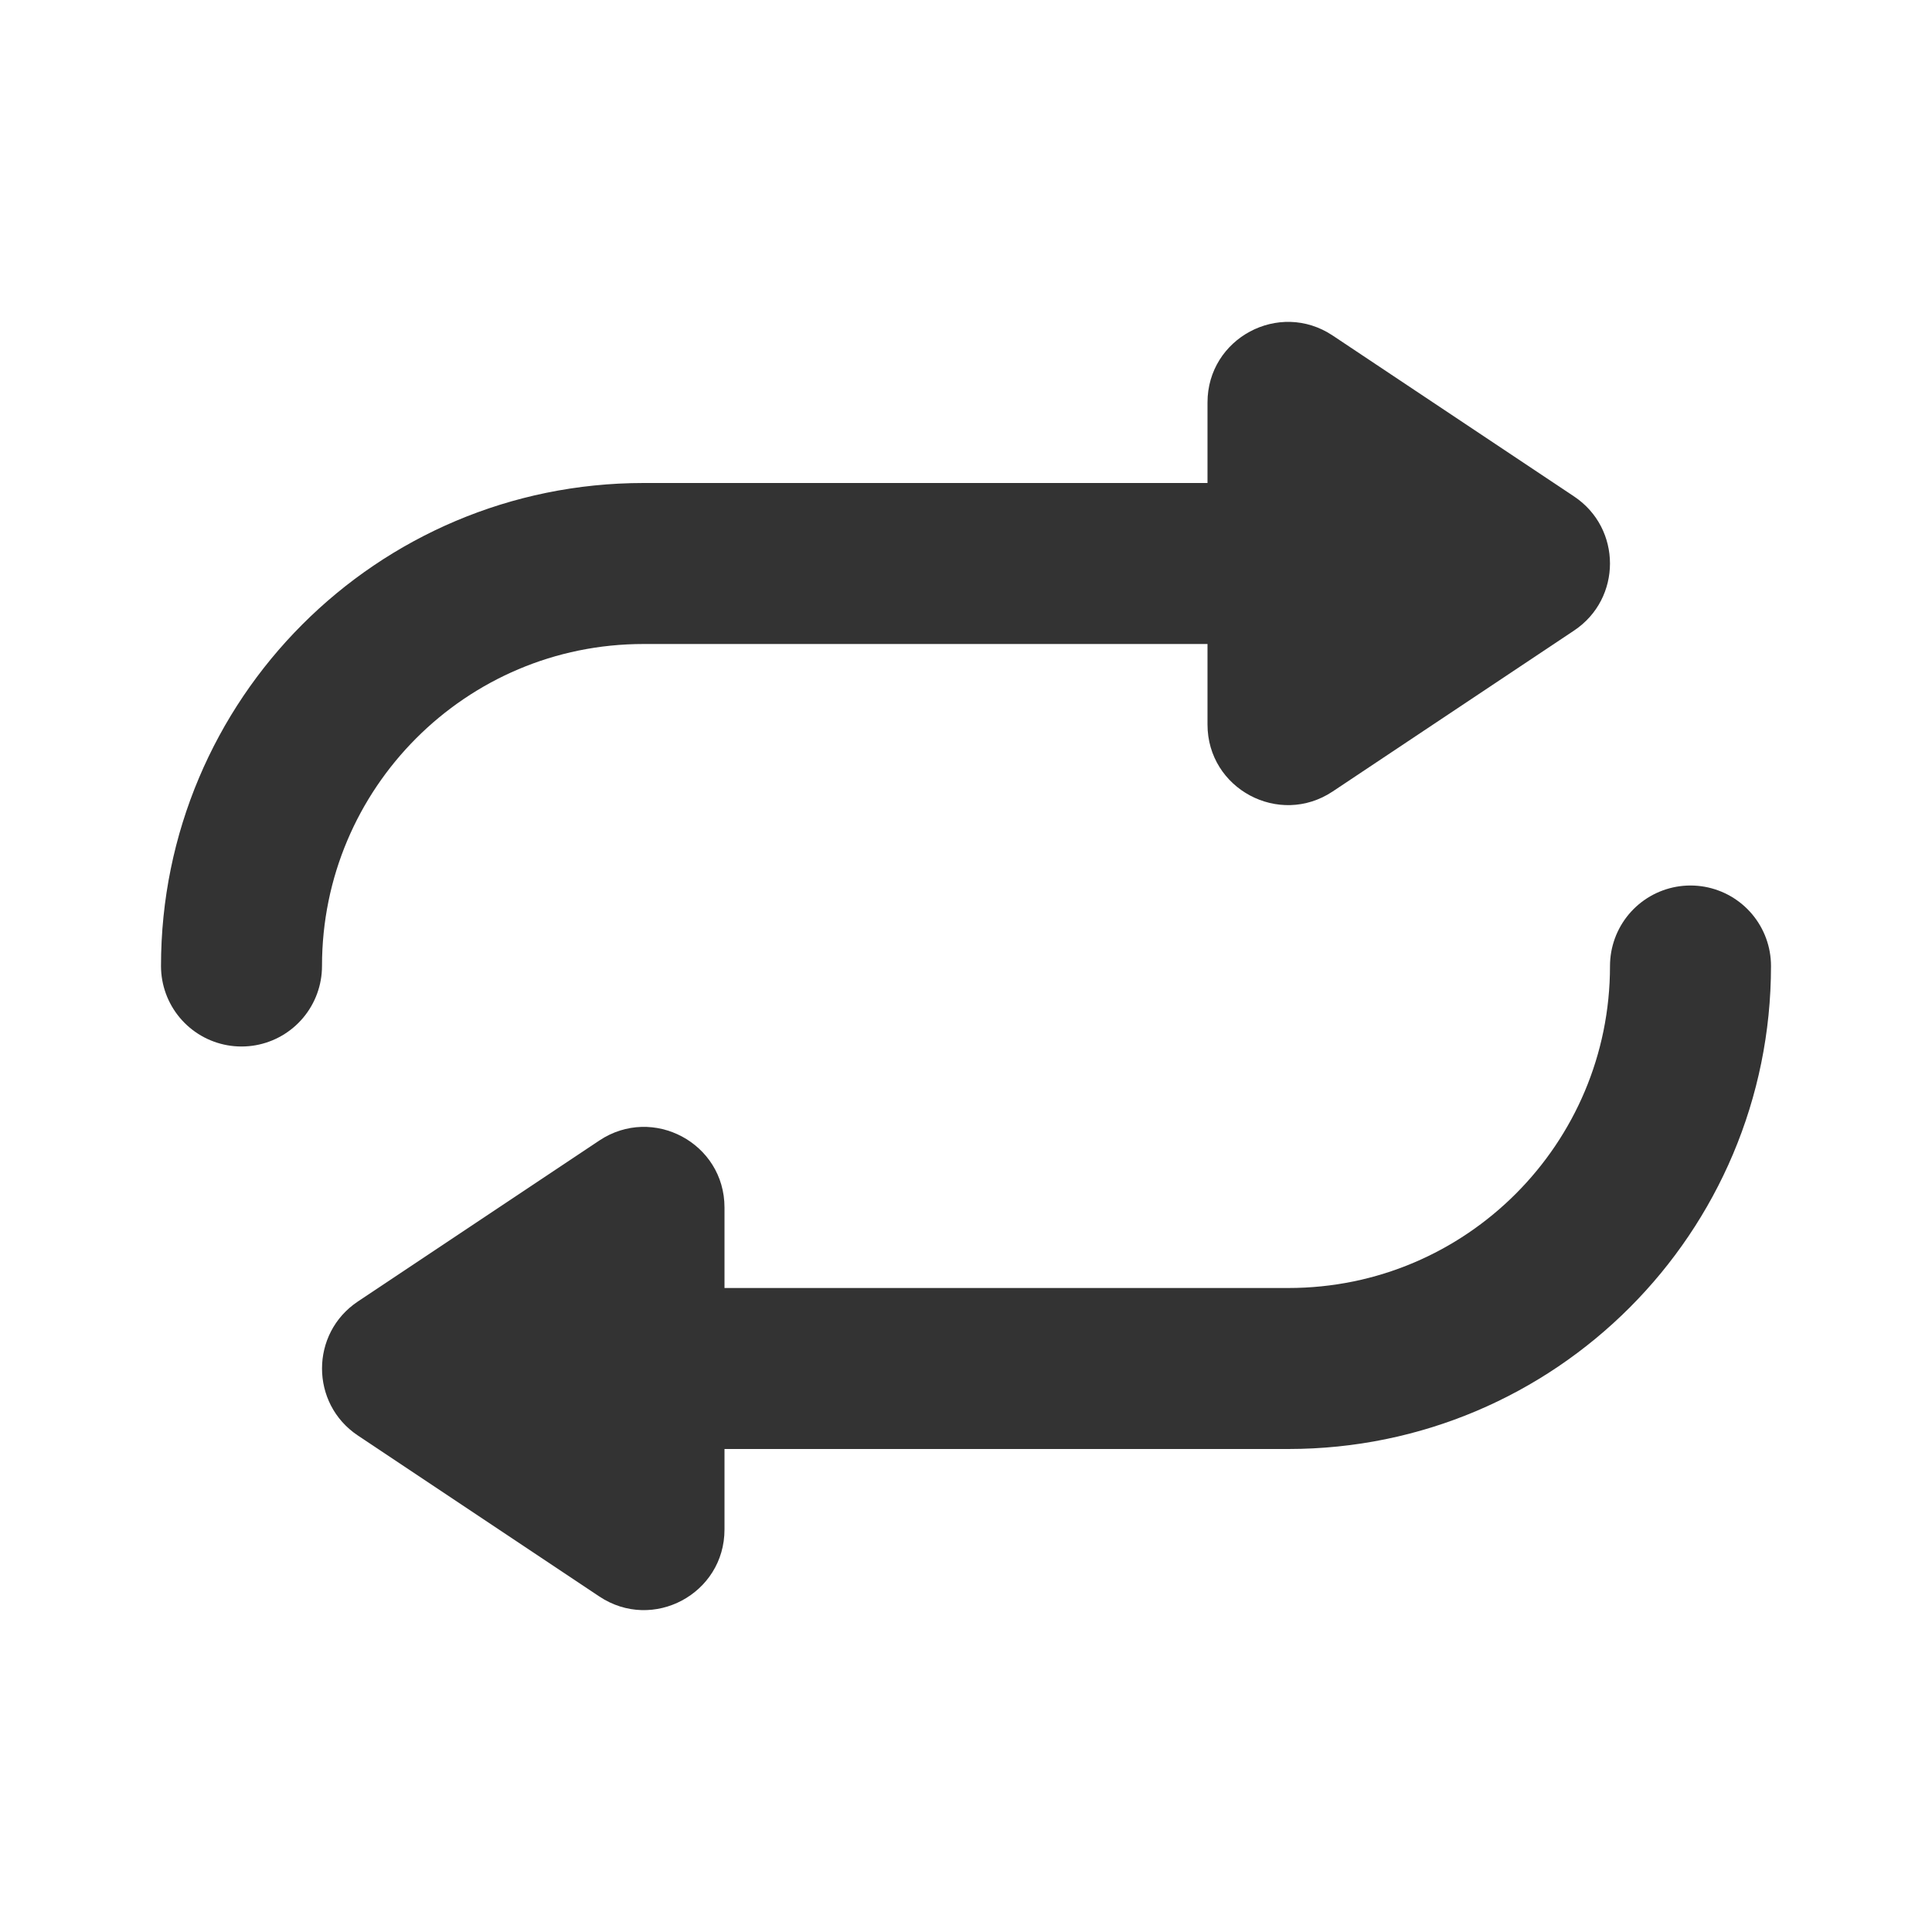
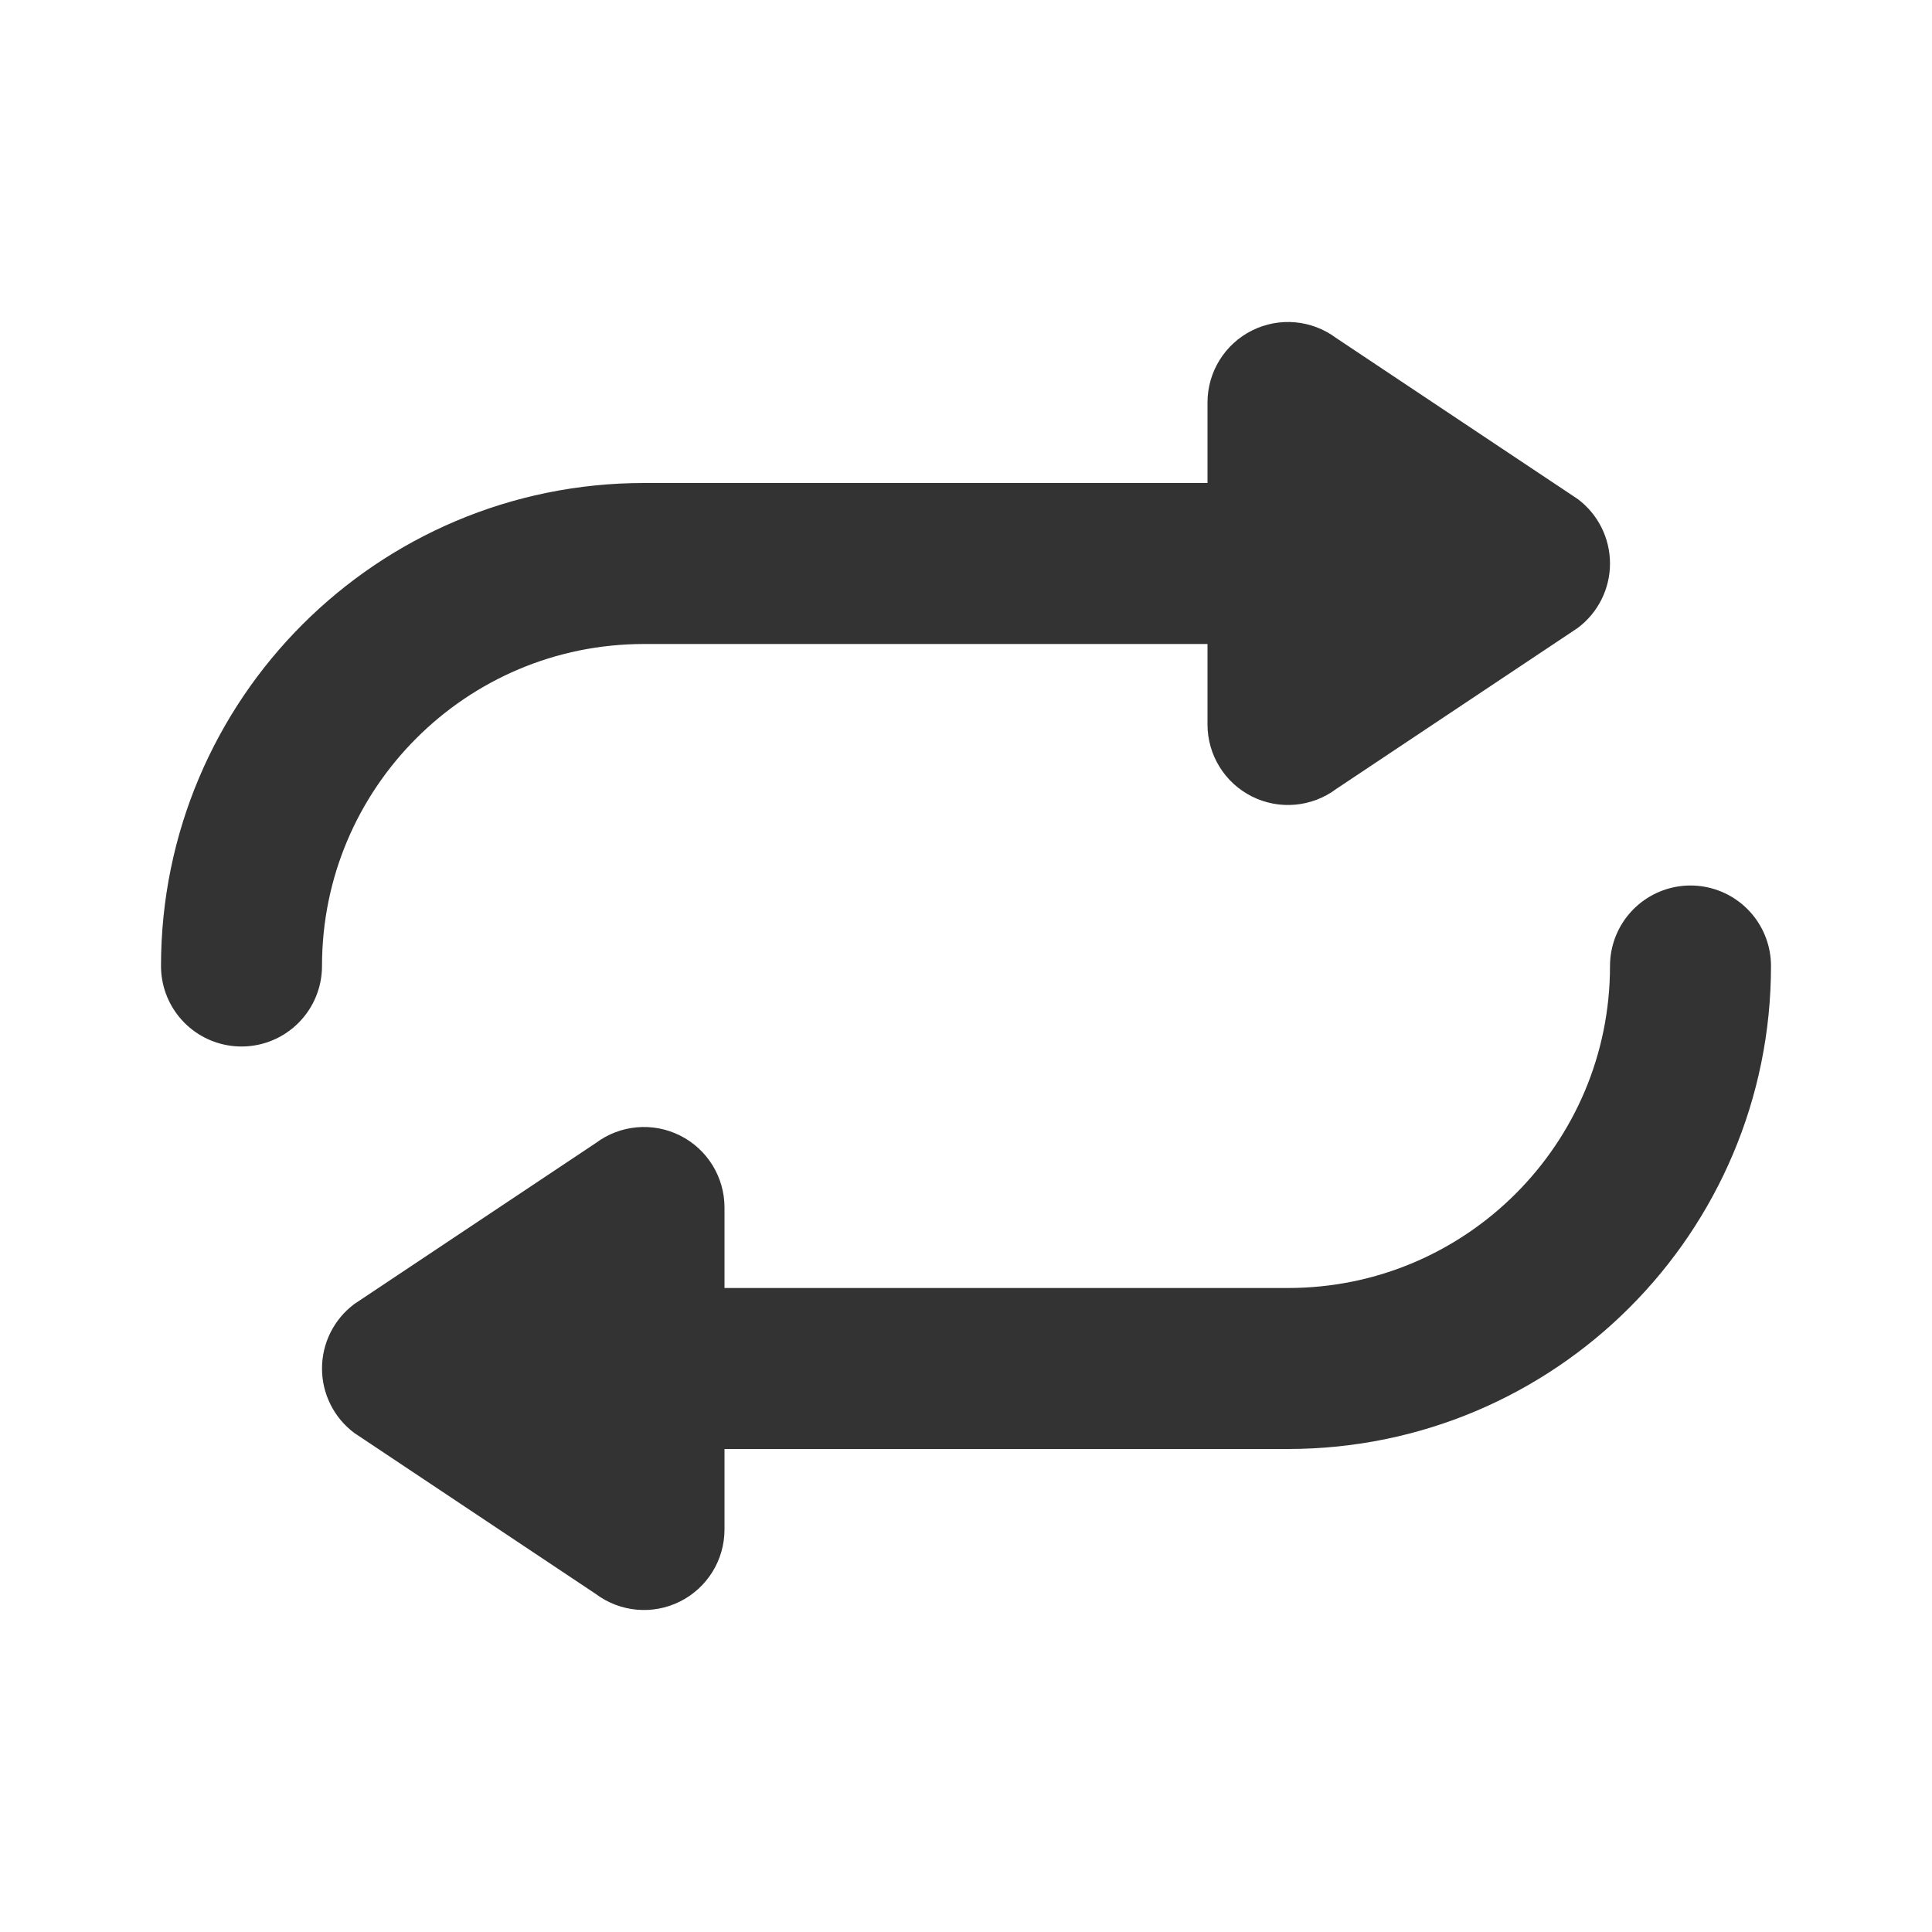
- <svg xmlns="http://www.w3.org/2000/svg" width="24px" height="24px" viewBox="0 0 24 24" version="1.1">
+ <svg xmlns="http://www.w3.org/2000/svg" viewBox="0 0 24 24">
  <defs />
-   <g id="Page-1" stroke="none" stroke-width="1" fill="none" fill-rule="evenodd">
-     <g id="Artboard-4" transform="translate(-620, -467)">
-       <g id="174" transform="translate(620, 467)">
-         <path d="M16.555,9.832 C15.89,10.275 15,9.799 15,9 L15,5 C15,4.201 15.89,3.725 16.555,4.168 L19.555,6.168 C20.148,6.564 20.148,7.436 19.555,7.832 L16.555,9.832 Z" id="Path-115" fill="#333333" fill-rule="nonzero" />
-         <path d="M7.445,19.832 L4.445,17.832 C3.852,17.436 3.852,16.564 4.445,16.168 L7.445,14.168 C8.11,13.725 9,14.201 9,15 L9,19 C9,19.799 8.11,20.275 7.445,19.832 Z" id="Path-115" fill="#333333" fill-rule="nonzero" />
-         <path d="M3,12 C3,9.239 5.235,7 7.994,7 L18,7 M21,12 C21,14.761 18.766,17 16.005,17 L7,17" id="Rectangle-118" stroke="#333333" stroke-width="2" stroke-linecap="round" />
-       </g>
-     </g>
+   <g fill="none" fill-rule="evenodd">
+     <path fill="#333" fill-rule="nonzero" d="M16.6 9.8A1 1 0 0115 9V5a1 1 0 011.6-.8l3 2a1 1 0 010 1.6l-3 2zM7.4 19.8l-3-2a1 1 0 010-1.6l3-2A1 1 0 019 15v4a1 1 0 01-1.6.8z" />
+     <path stroke="#333" stroke-linecap="round" stroke-width="2" d="M3 12a5 5 0 015-5h10m3 5a5 5 0 01-5 5H7" />
  </g>
</svg>
